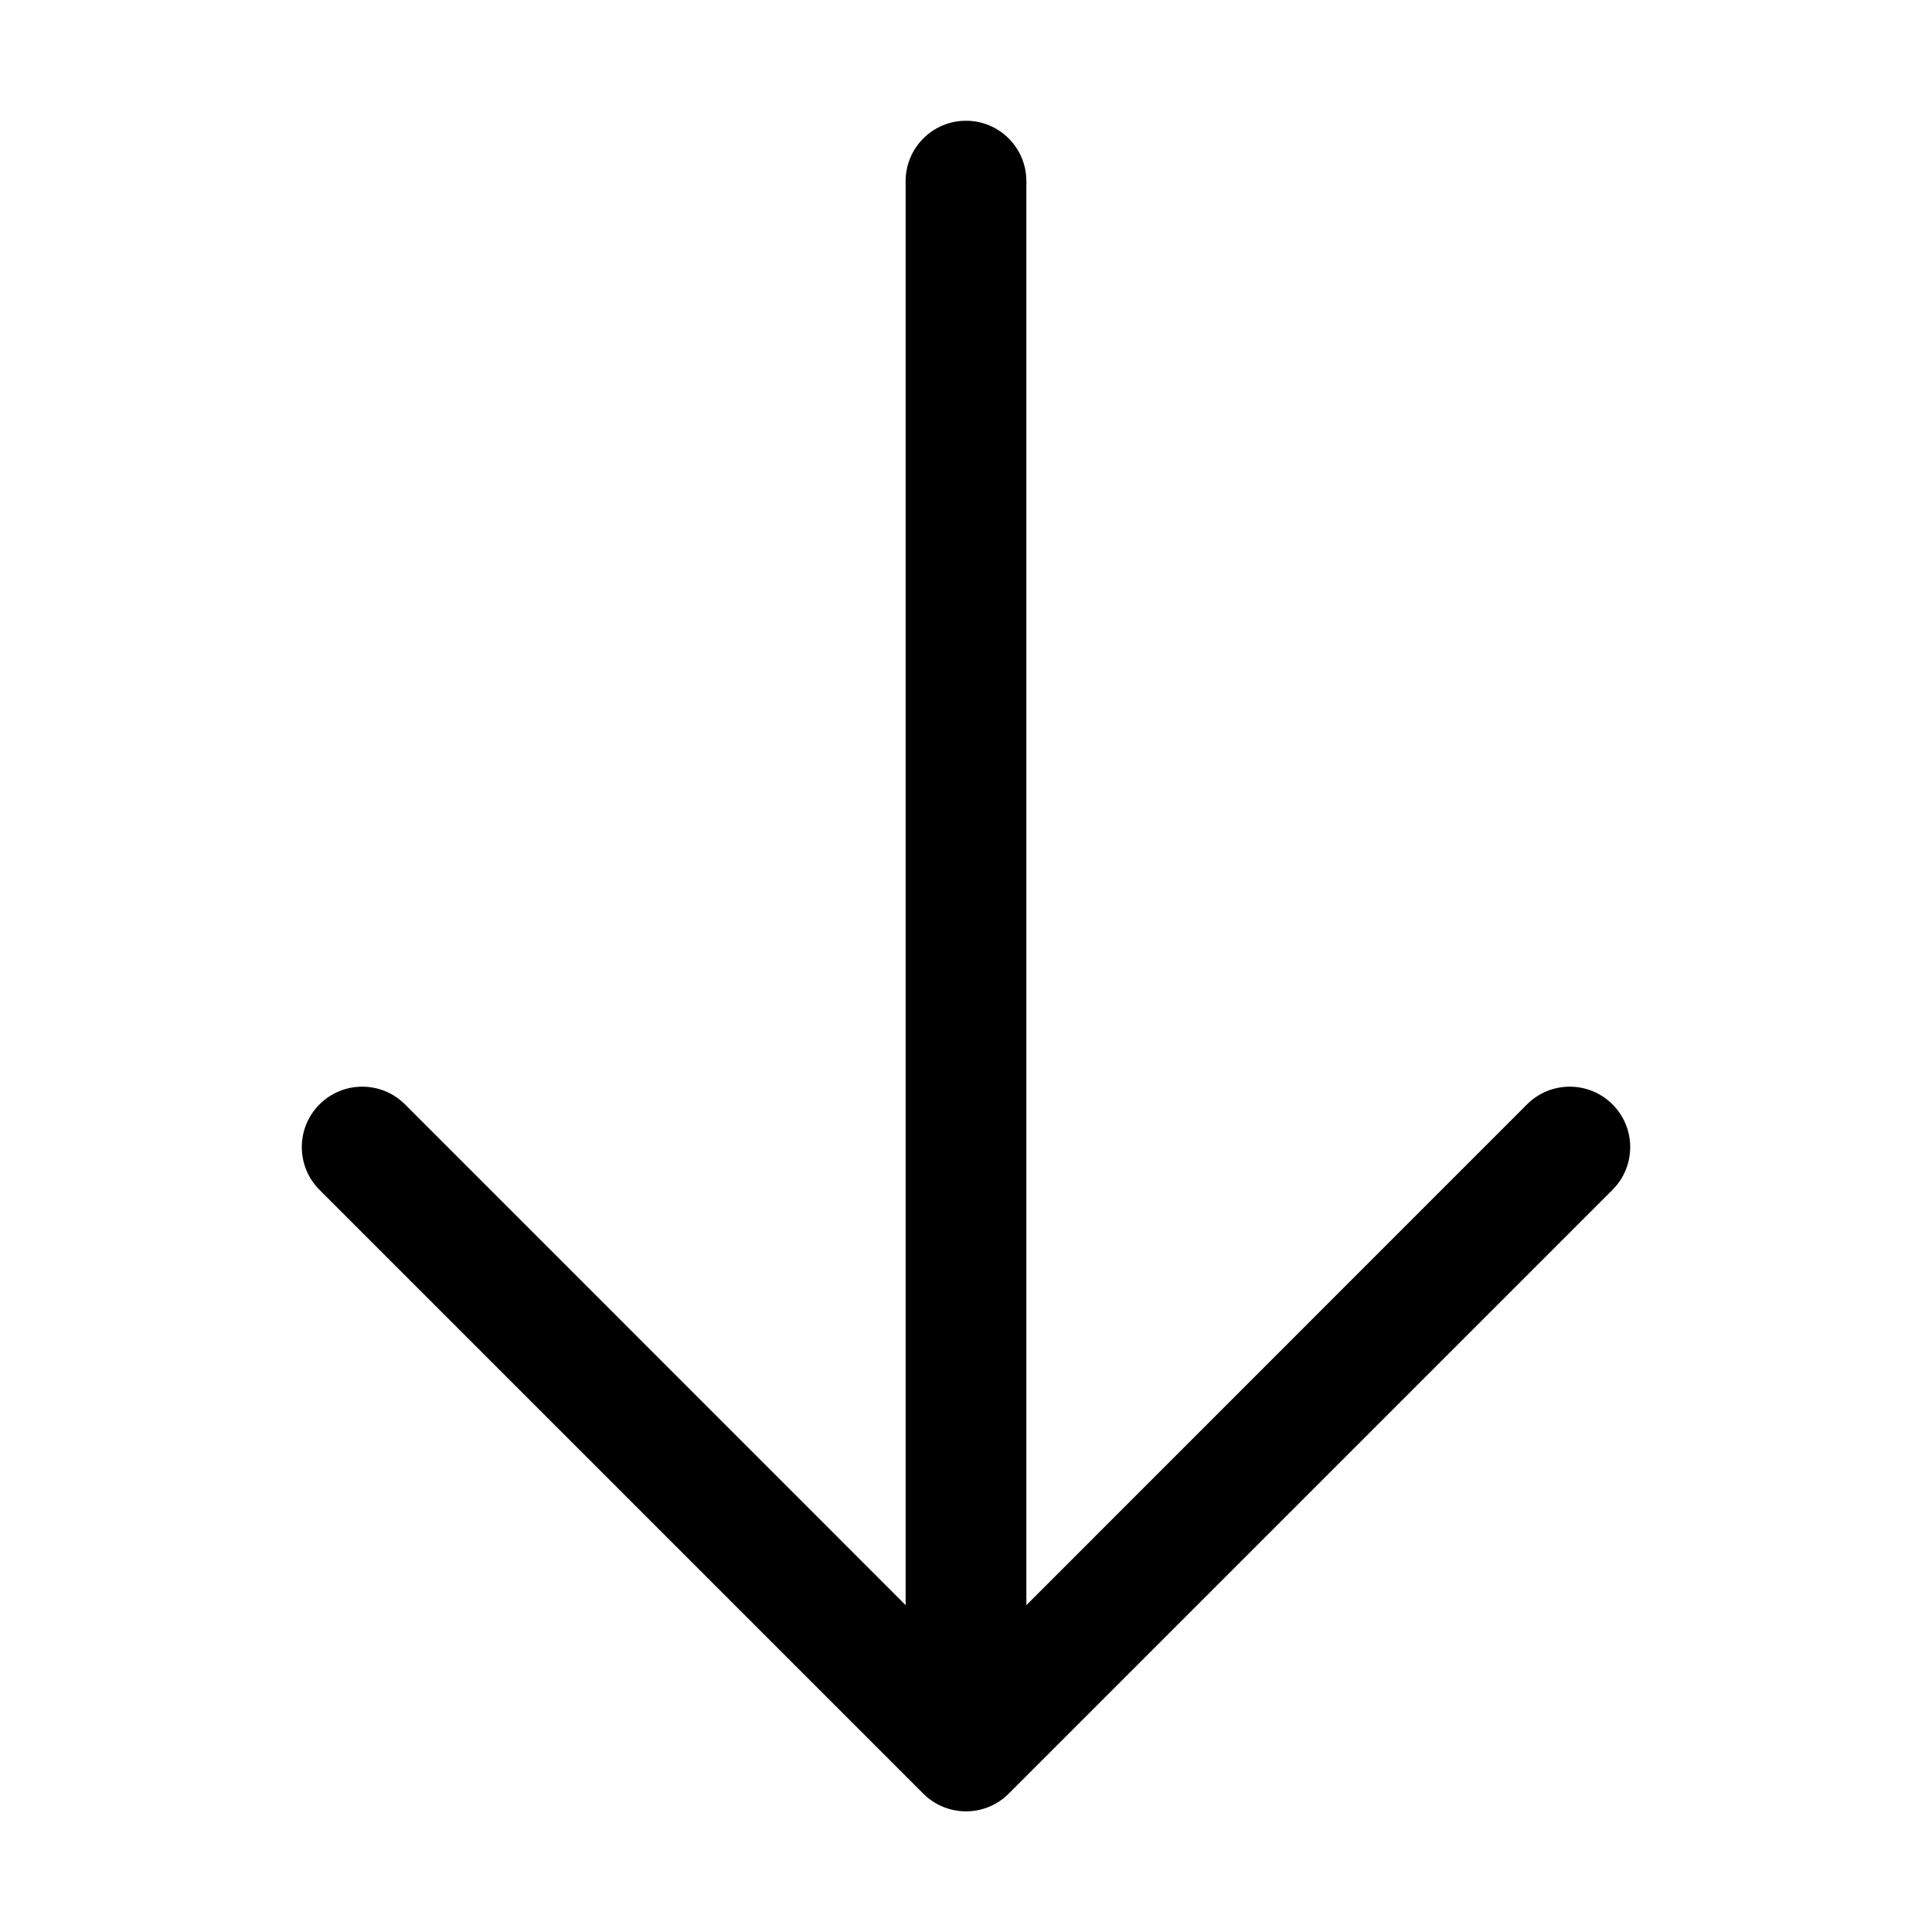
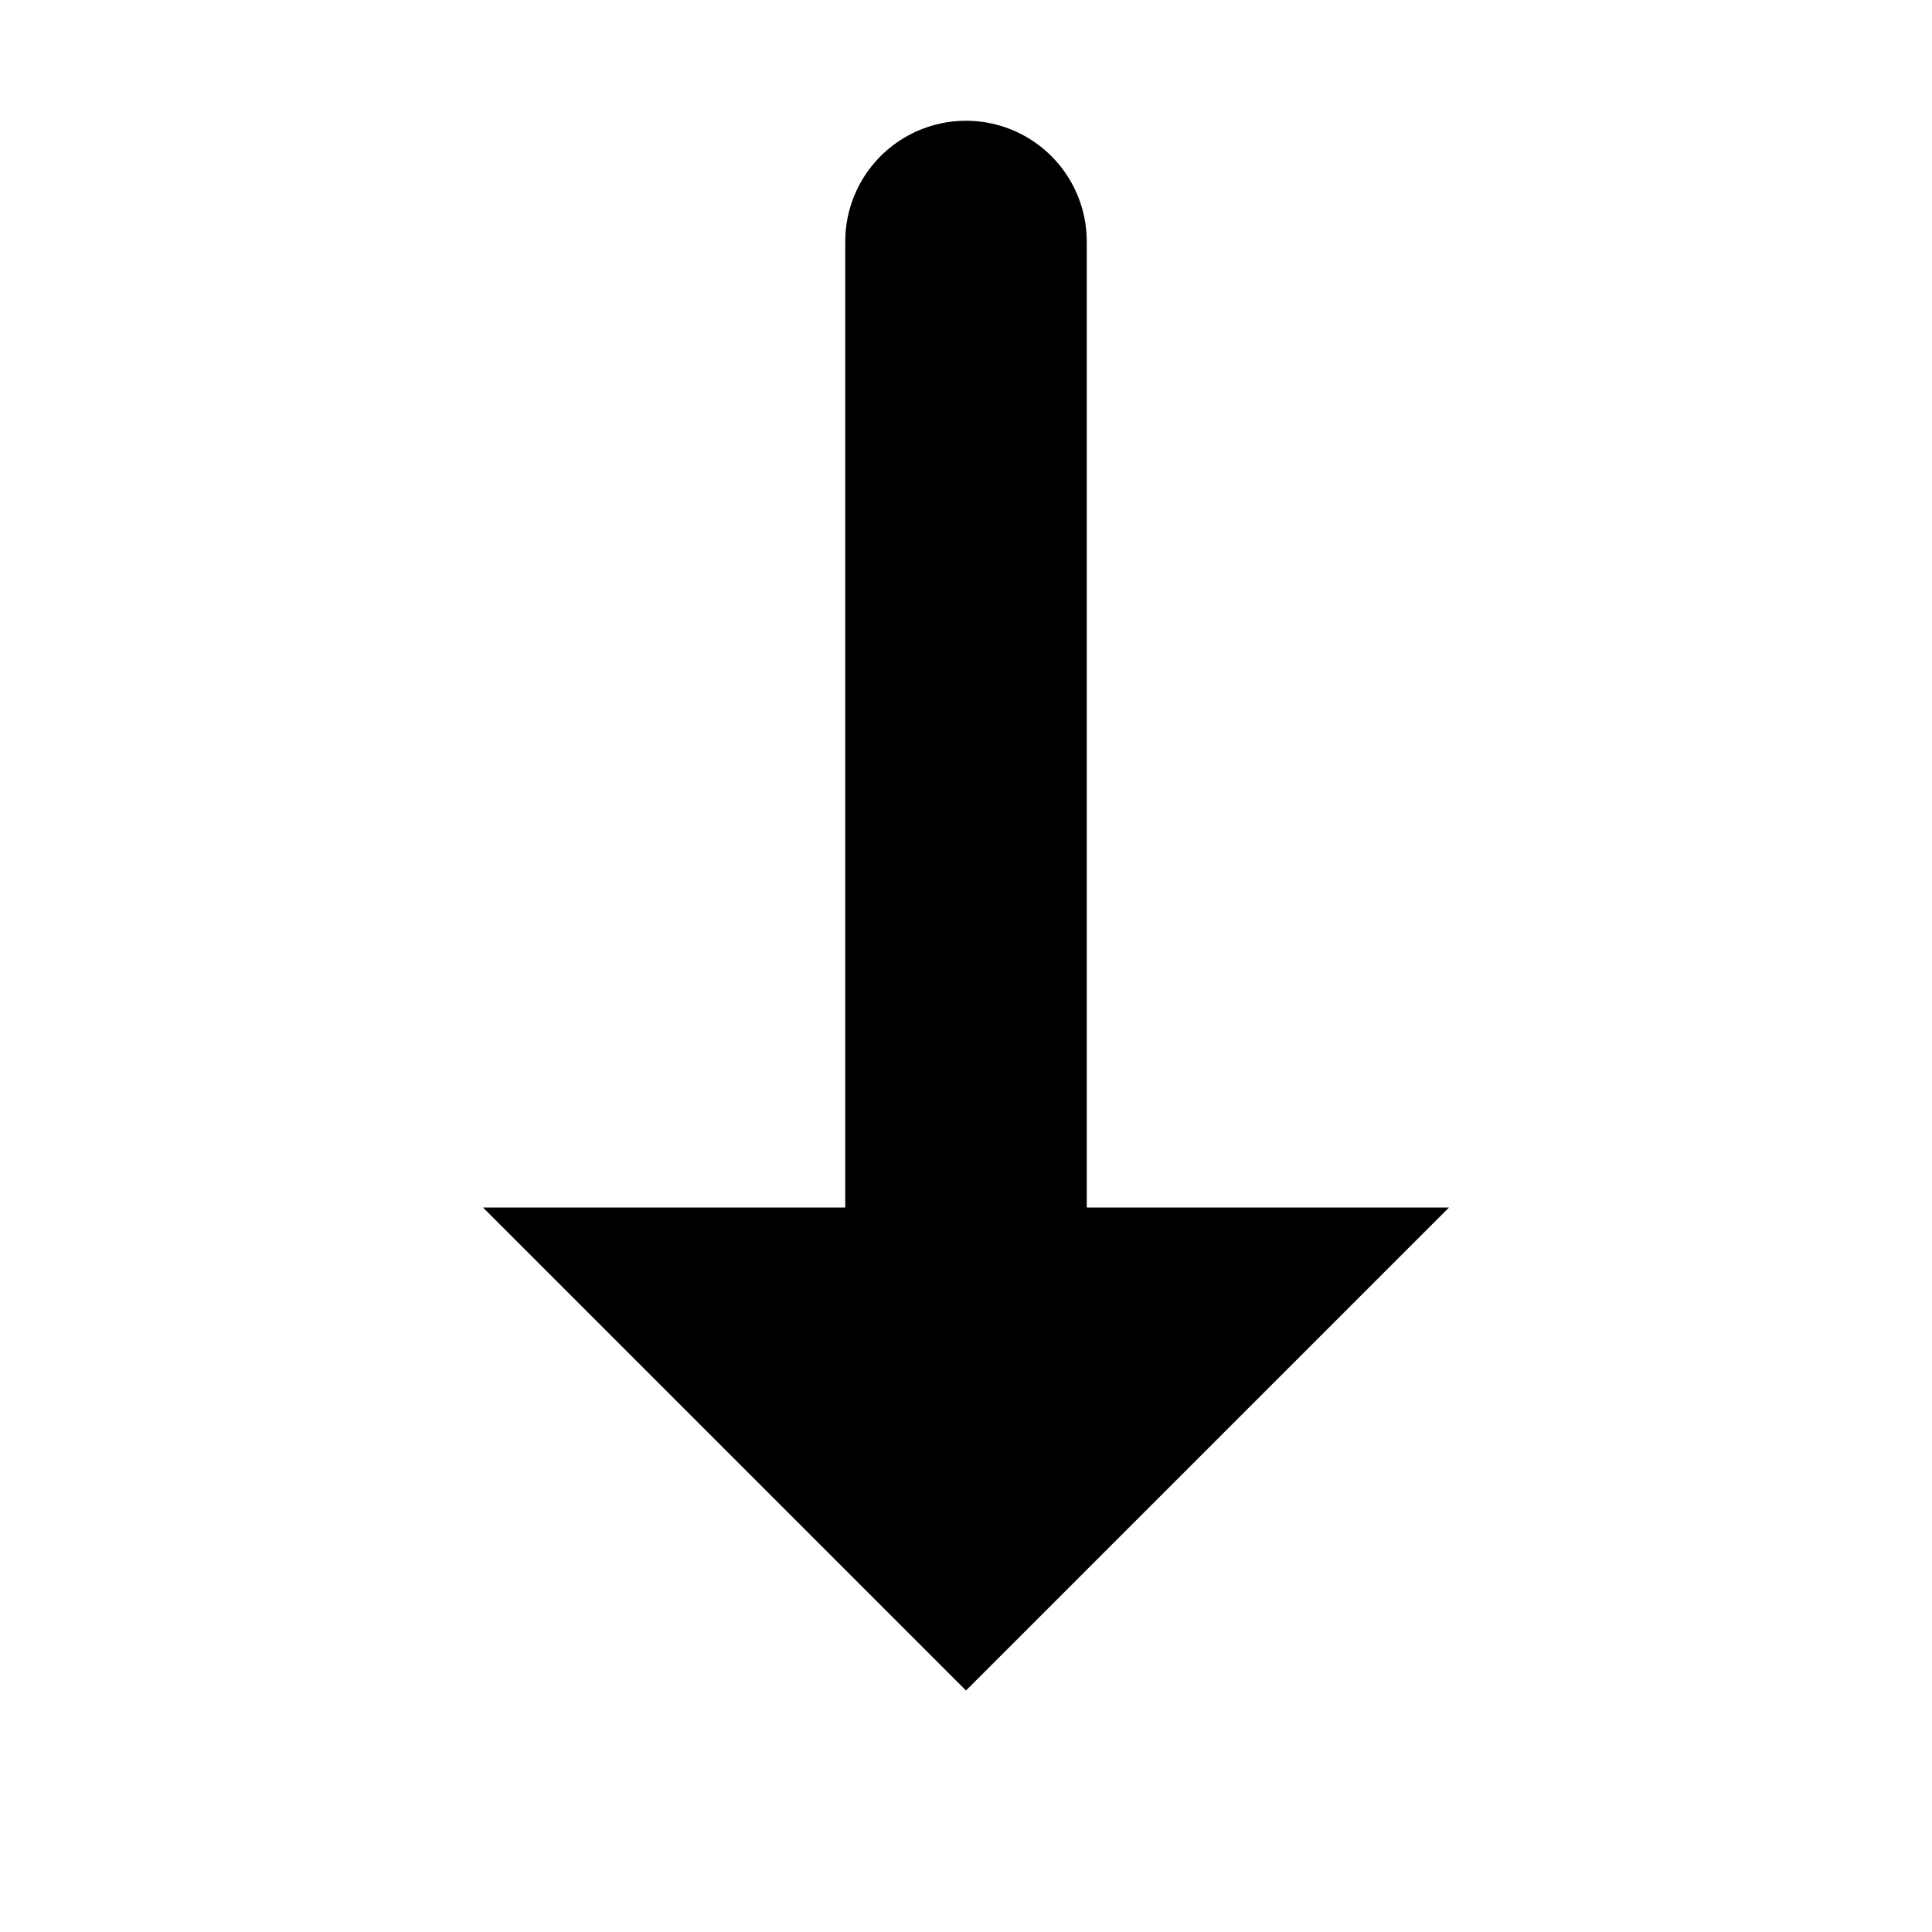
- <svg xmlns="http://www.w3.org/2000/svg" width="16" height="16" fill="currentColor" viewBox="0 0 16 16">
-   <path fill-rule="evenodd" d="M8 1a.5.5 0 0 1 .5.5v11.793l4.146-4.147a.5.5 0 0 1 .708.708l-5 5a.5.5 0 0 1-.708 0l-5-5a.5.5 0 0 1 .708-.708L7.5 13.293V1.5A.5.5 0 0 1 8 1z" />
+ <svg xmlns="http://www.w3.org/2000/svg" width="16" height="16" viewBox="0 0 16 16" fill="none">
+   <path d="M8 14L4 10H12L8 14Z" fill="currentColor" />
+   <path d="M8 2V10" stroke="currentColor" stroke-width="2" stroke-linecap="round" />
</svg>
